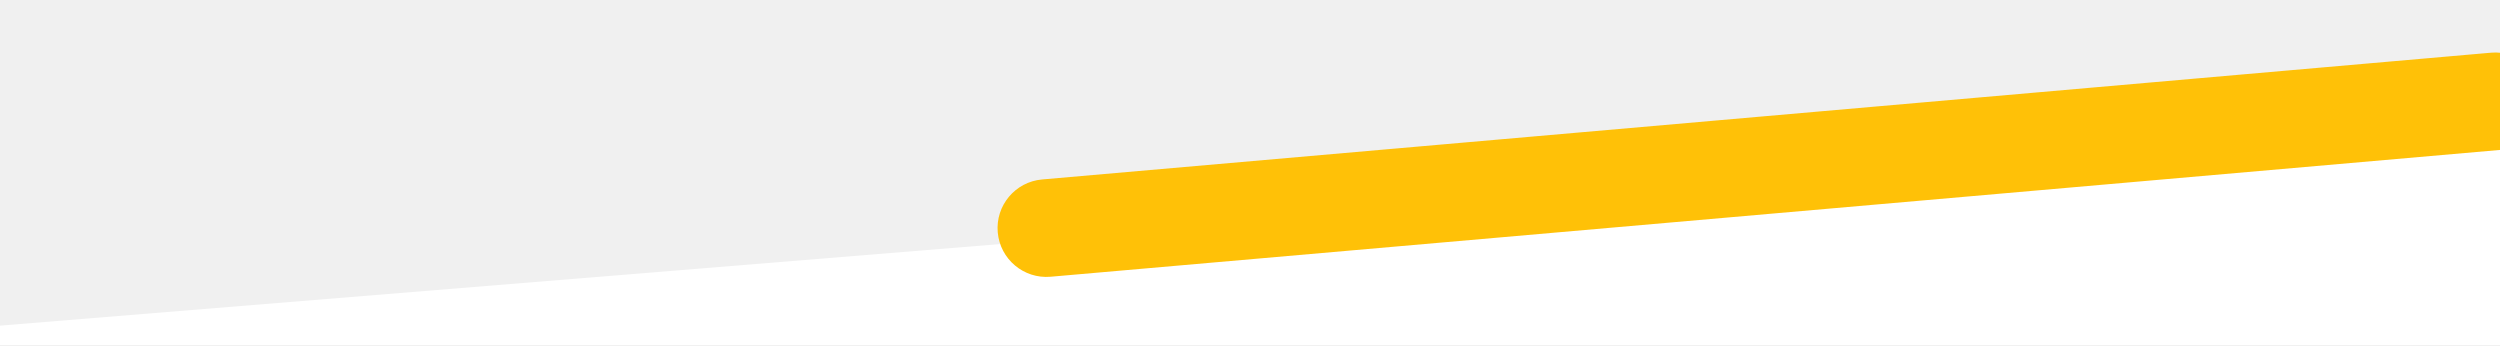
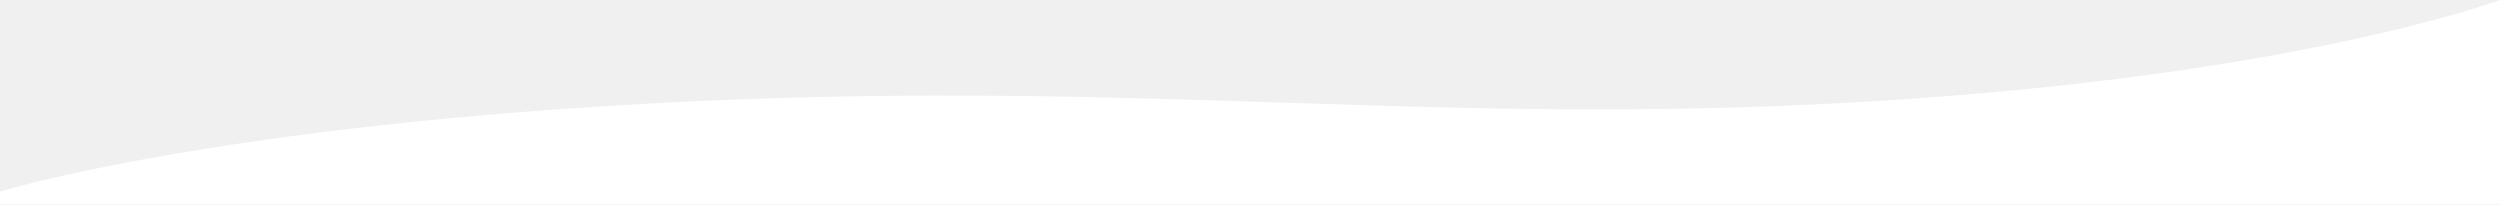
- <svg xmlns="http://www.w3.org/2000/svg" width="1920" height="265" viewBox="0 0 1920 265">
+ <svg xmlns="http://www.w3.org/2000/svg" width="1920" height="157" viewBox="0 0 1920 157">
  <defs>
    <clipPath id="b">
-       <rect width="1920" height="265" />
+       <rect width="1920" height="157" />
    </clipPath>
  </defs>
  <g id="a" clip-path="url(#b)">
-     <g transform="translate(0 -815)">
-       <path d="M0,182.3,1920,25.689v171.5H0Z" transform="translate(0 882.811)" fill="#fff" />
-       <rect width="1192" height="75" rx="37.5" transform="translate(763 956.088) rotate(-5)" fill="#ffc107" />
+     <g transform="translate(0 -1134.302)">
+       <path d="M0,172.825s167.989-51.755,526.235-69.007,576.065,19.532,906.751,0S1920,25.689,1920,25.689v157H0Z" transform="translate(0 1108.613)" fill="#fff" />
    </g>
  </g>
</svg>
